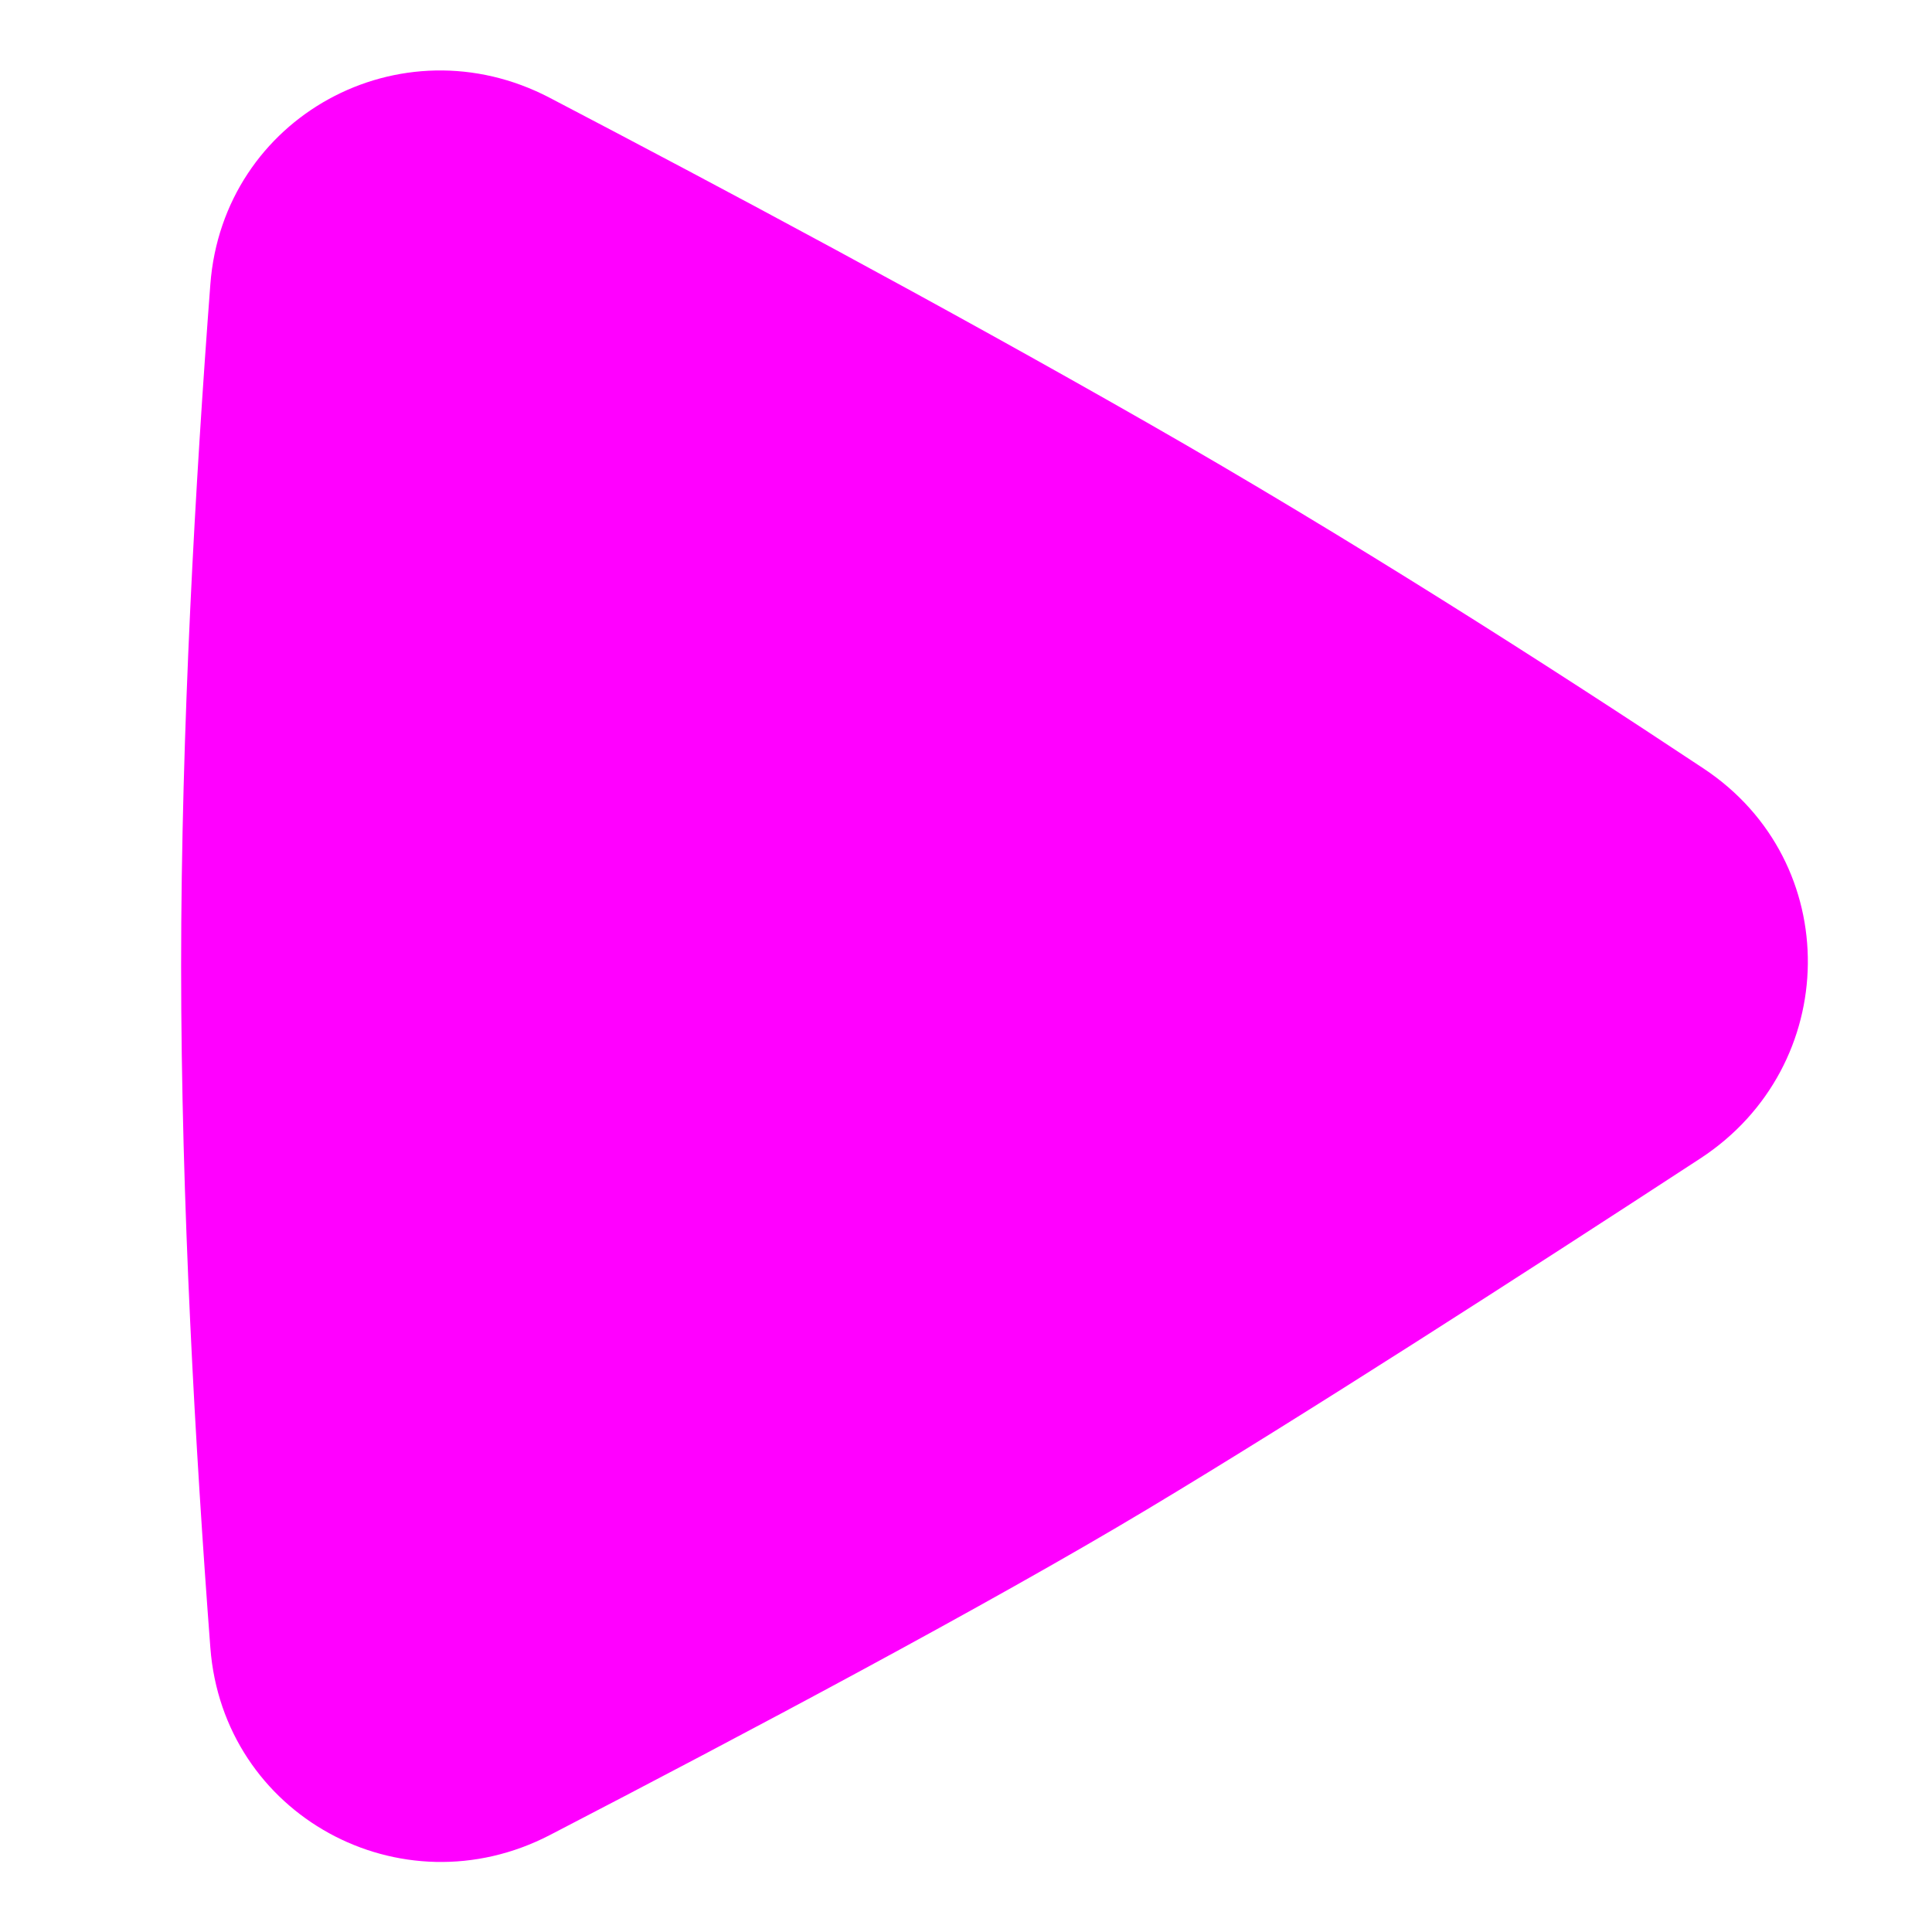
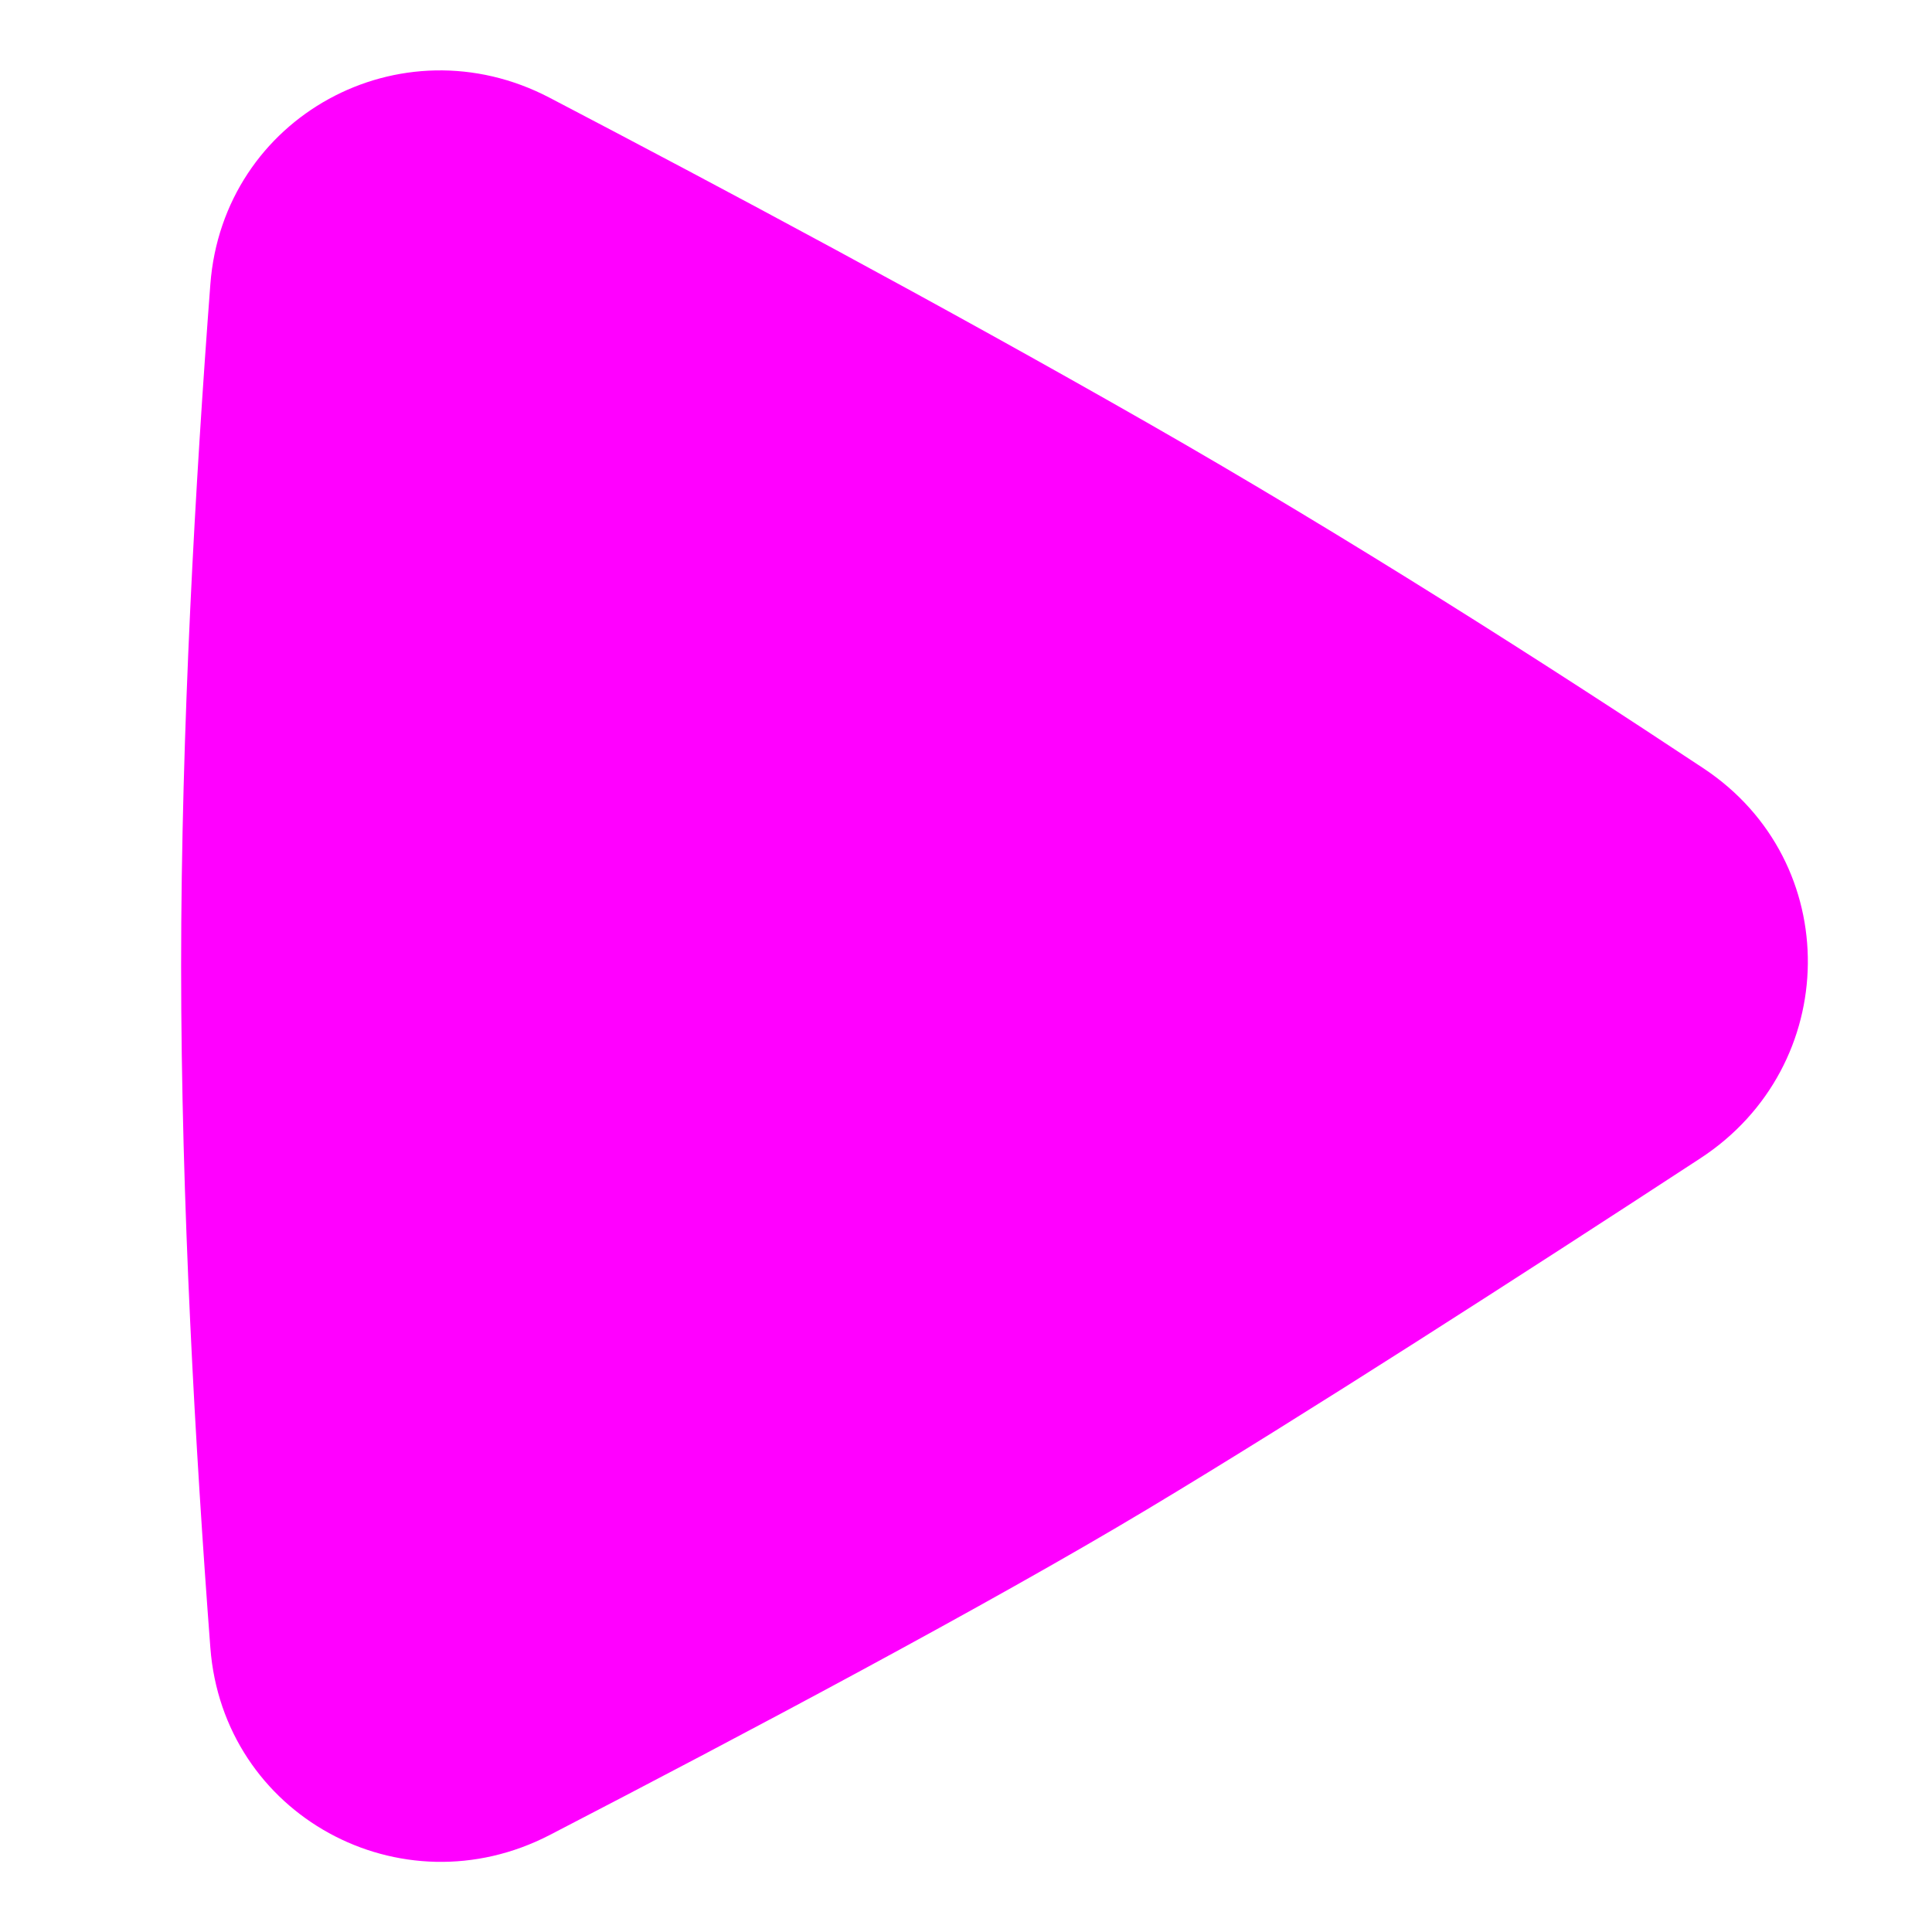
<svg xmlns="http://www.w3.org/2000/svg" width="16" height="16" viewBox="0 0 16 16" fill="none">
-   <path d="M1.5 8C1.5 6.043 1.62 3.966 1.742 2.355C1.847 0.968 3.317 0.165 4.551 0.809C5.972 1.552 7.796 2.526 9.5 3.5C11.161 4.449 12.822 5.511 14.109 6.365C15.275 7.138 15.253 8.828 14.081 9.594C12.618 10.549 10.792 11.725 9.5 12.5C8.18 13.292 6.164 14.362 4.554 15.197C3.319 15.837 1.847 15.032 1.742 13.645C1.62 12.034 1.5 9.957 1.5 8Z" fill="#FF00FF" />
+   <path d="M1.5 8C1.5 6.043 1.62 3.966 1.742 2.355C1.847 0.967 3.317 0.164 4.551 0.809C5.972 1.552 7.796 2.526 9.5 3.5C11.161 4.449 12.822 5.511 14.109 6.364C15.275 7.138 15.253 8.828 14.081 9.593C12.618 10.549 10.792 11.725 9.5 12.5C8.18 13.292 6.164 14.362 4.554 15.196C3.319 15.836 1.847 15.032 1.742 13.645C1.62 12.034 1.5 9.957 1.5 8Z" fill="#FF00FF" />
</svg>
